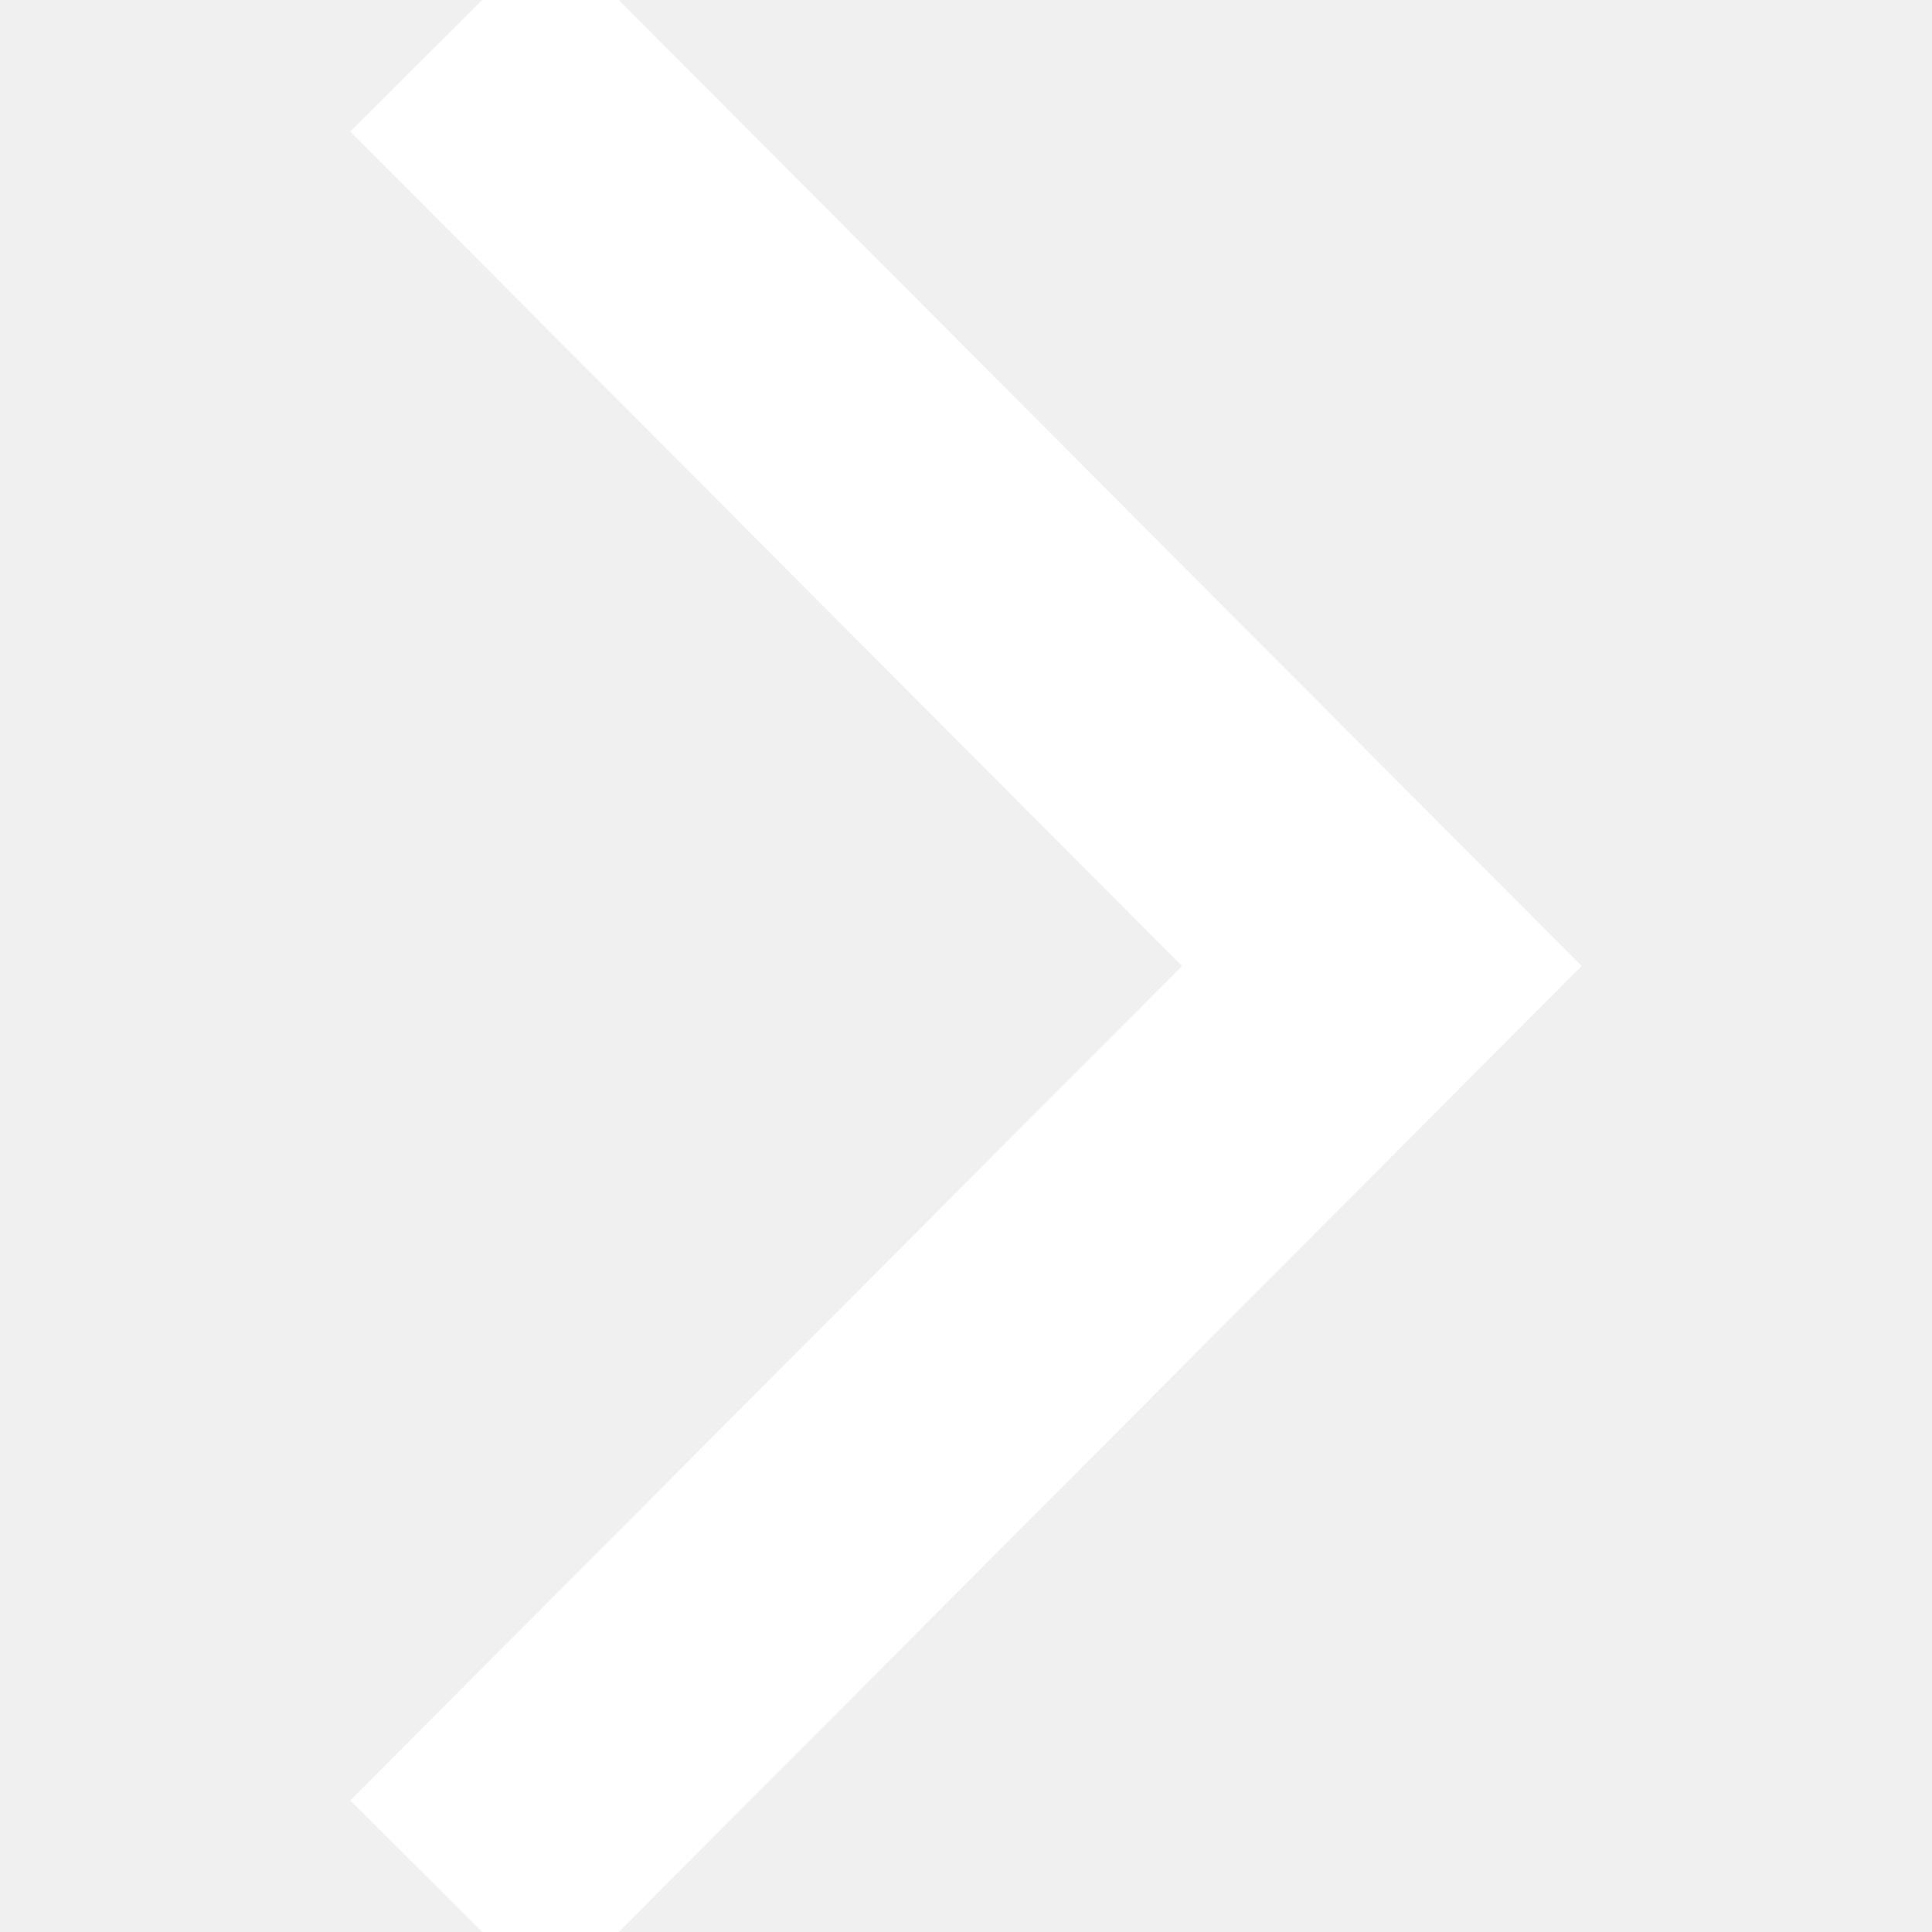
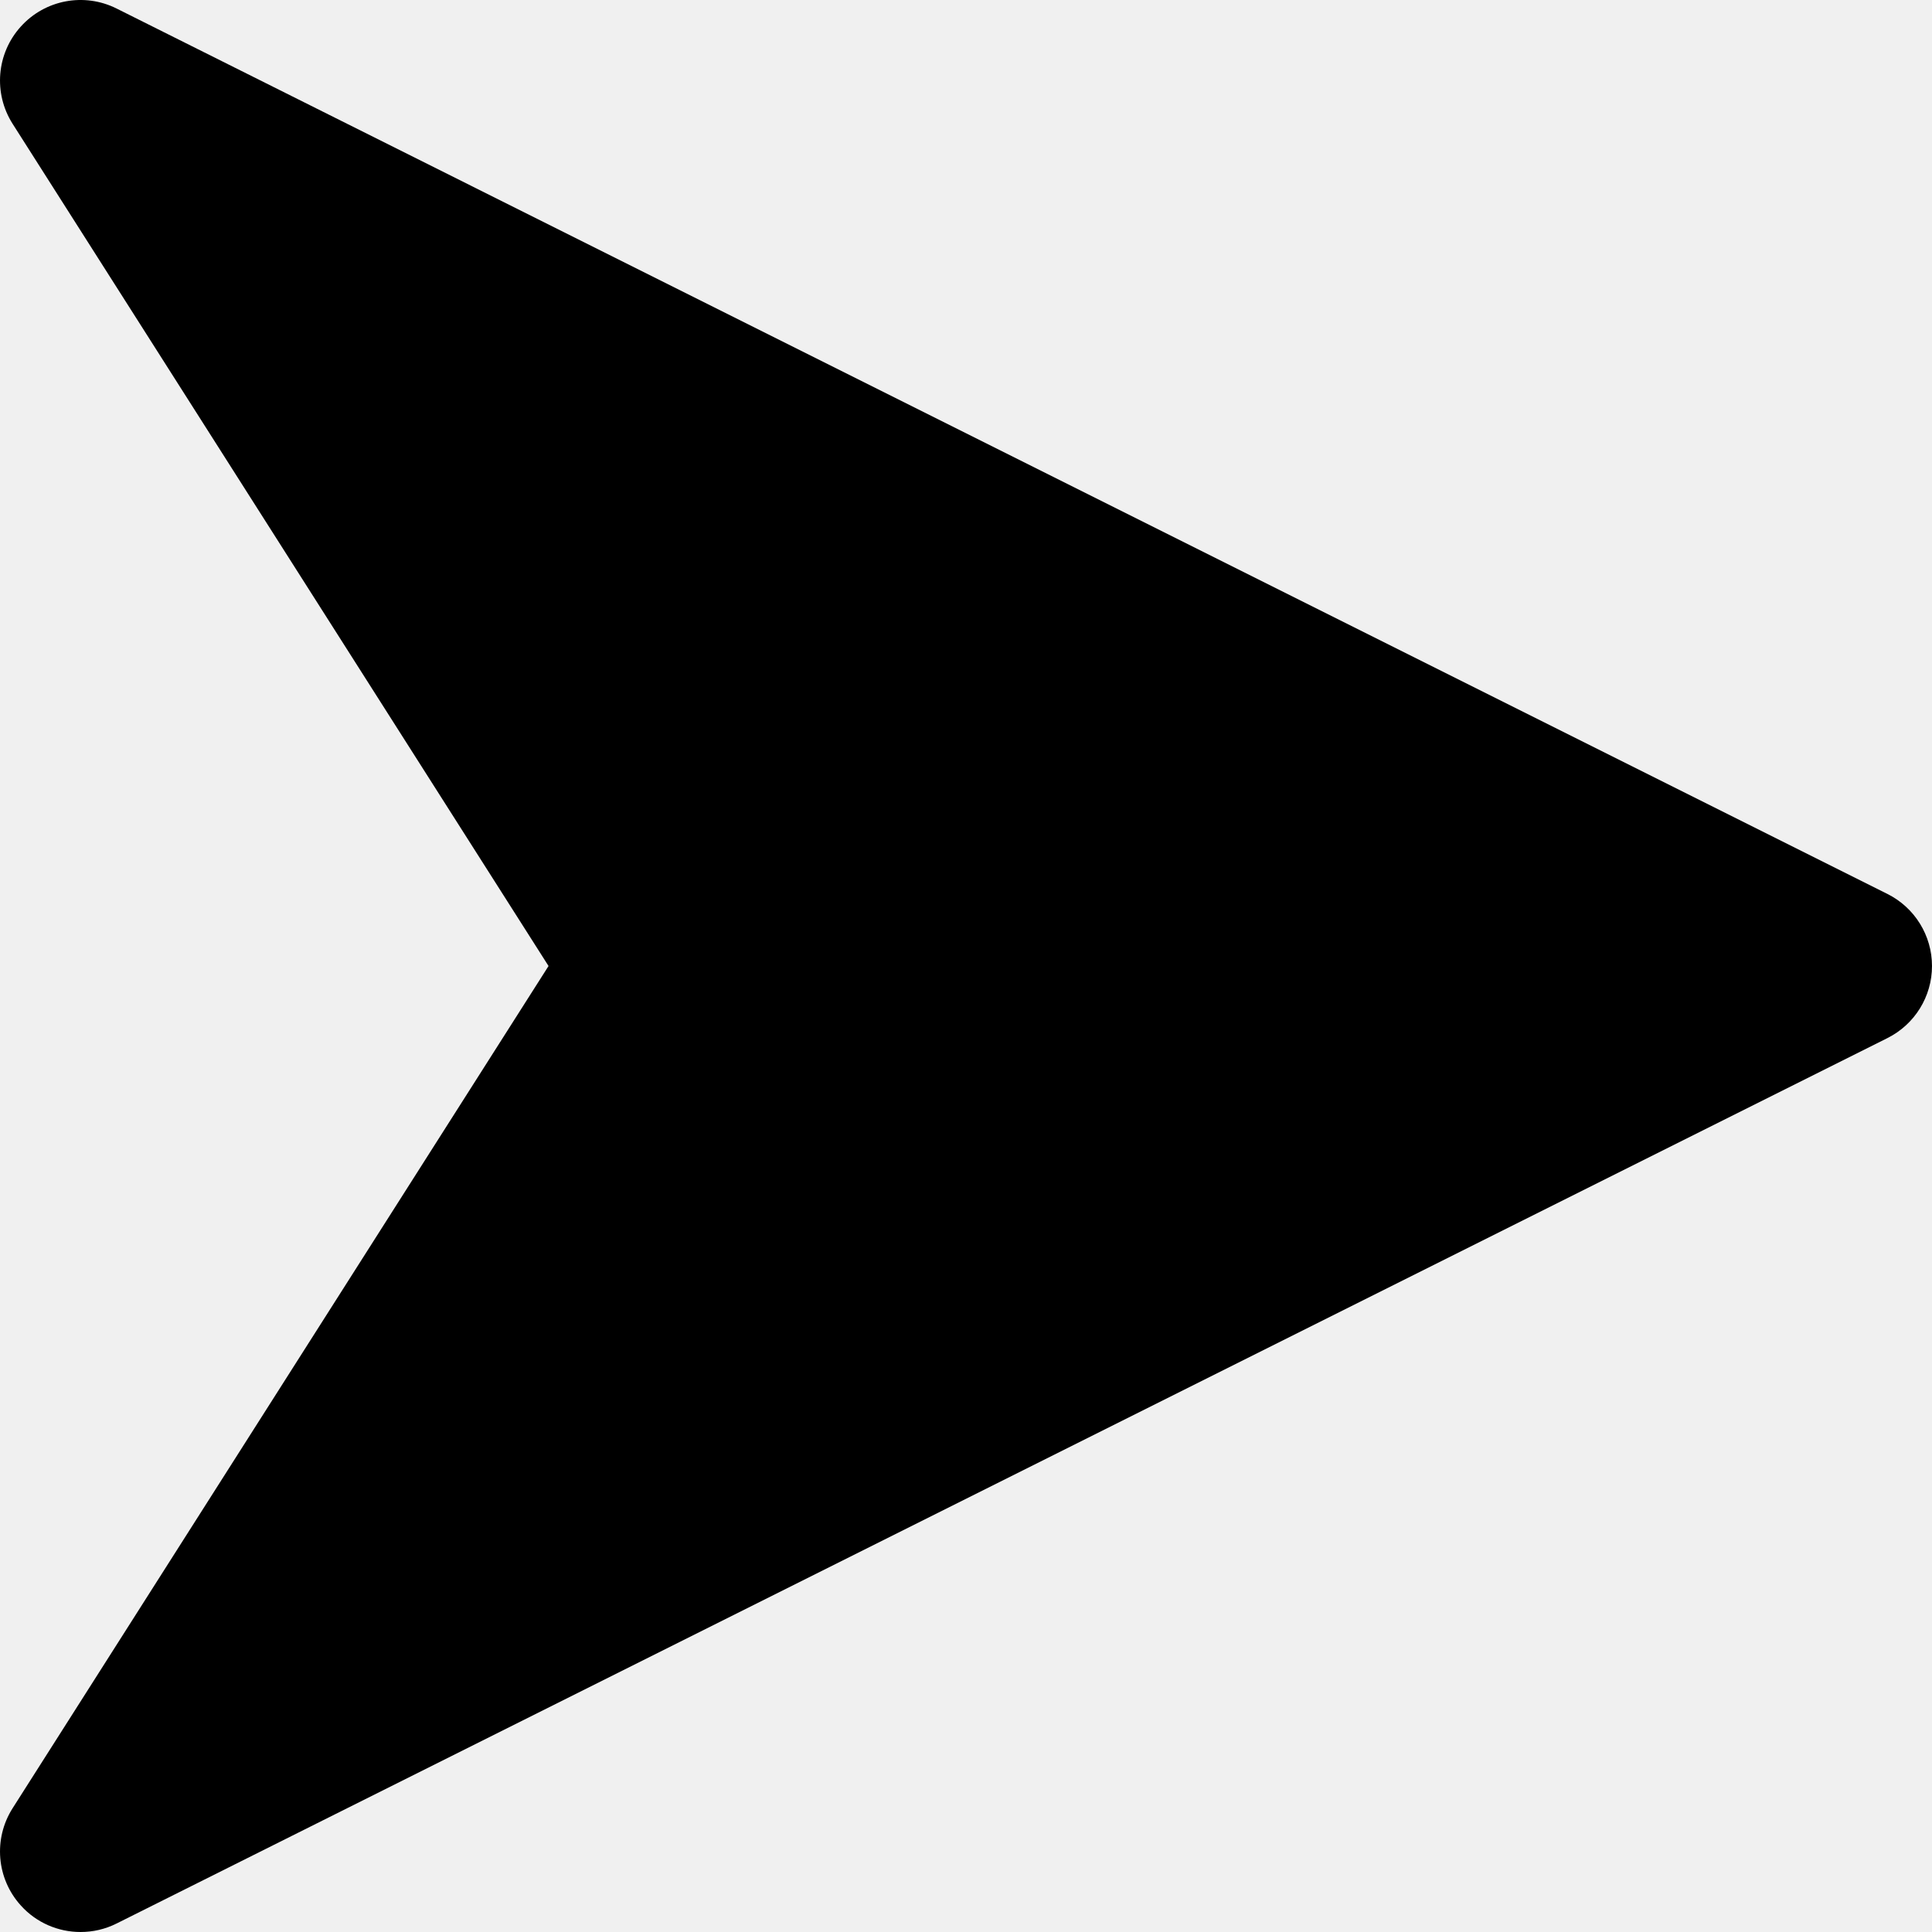
- <svg xmlns="http://www.w3.org/2000/svg" height="15px" width="15px" version="1.1" id="Layer_1" viewBox="0 0 414.50 414.50" xml:space="preserve" fill="#ffffff" stroke="#ffffff" stroke-width="20.725">
-   <g id="SVGRepo_bgCarrier" stroke-width="0" />
-   <g id="SVGRepo_tracerCarrier" stroke-linecap="round" stroke-linejoin="round" stroke="#CCCCCC" stroke-width="0.829" />
-   <g id="SVGRepo_iconCarrier">
-     <polygon style="fill:#ffffff;" points="118.126,0 89.796,28.238 268.223,207.248 89.796,386.258 118.126,414.496 324.7,207.248 " />
+ <svg xmlns="http://www.w3.org/2000/svg" fill="#000000" height="800px" width="800px" version="1.1" id="Layer_1" viewBox="0 0 512.008 512.008" xml:space="preserve">
+   <g>
+     <g>
+       <path d="M500.208,236.915L30.875,2.248C22.32-2.019,11.952-0.099,5.51,7.048c-6.443,7.125-7.317,17.643-2.176,25.749    l142.037,223.211L3.334,479.219c-5.141,8.107-4.267,18.624,2.176,25.749c4.139,4.608,9.941,7.04,15.829,7.04    c3.243,0,6.507-0.725,9.536-2.24l469.333-234.667c7.232-3.627,11.797-11.008,11.797-19.093S507.44,240.541,500.208,236.915z" />
+     </g>
  </g>
</svg>
